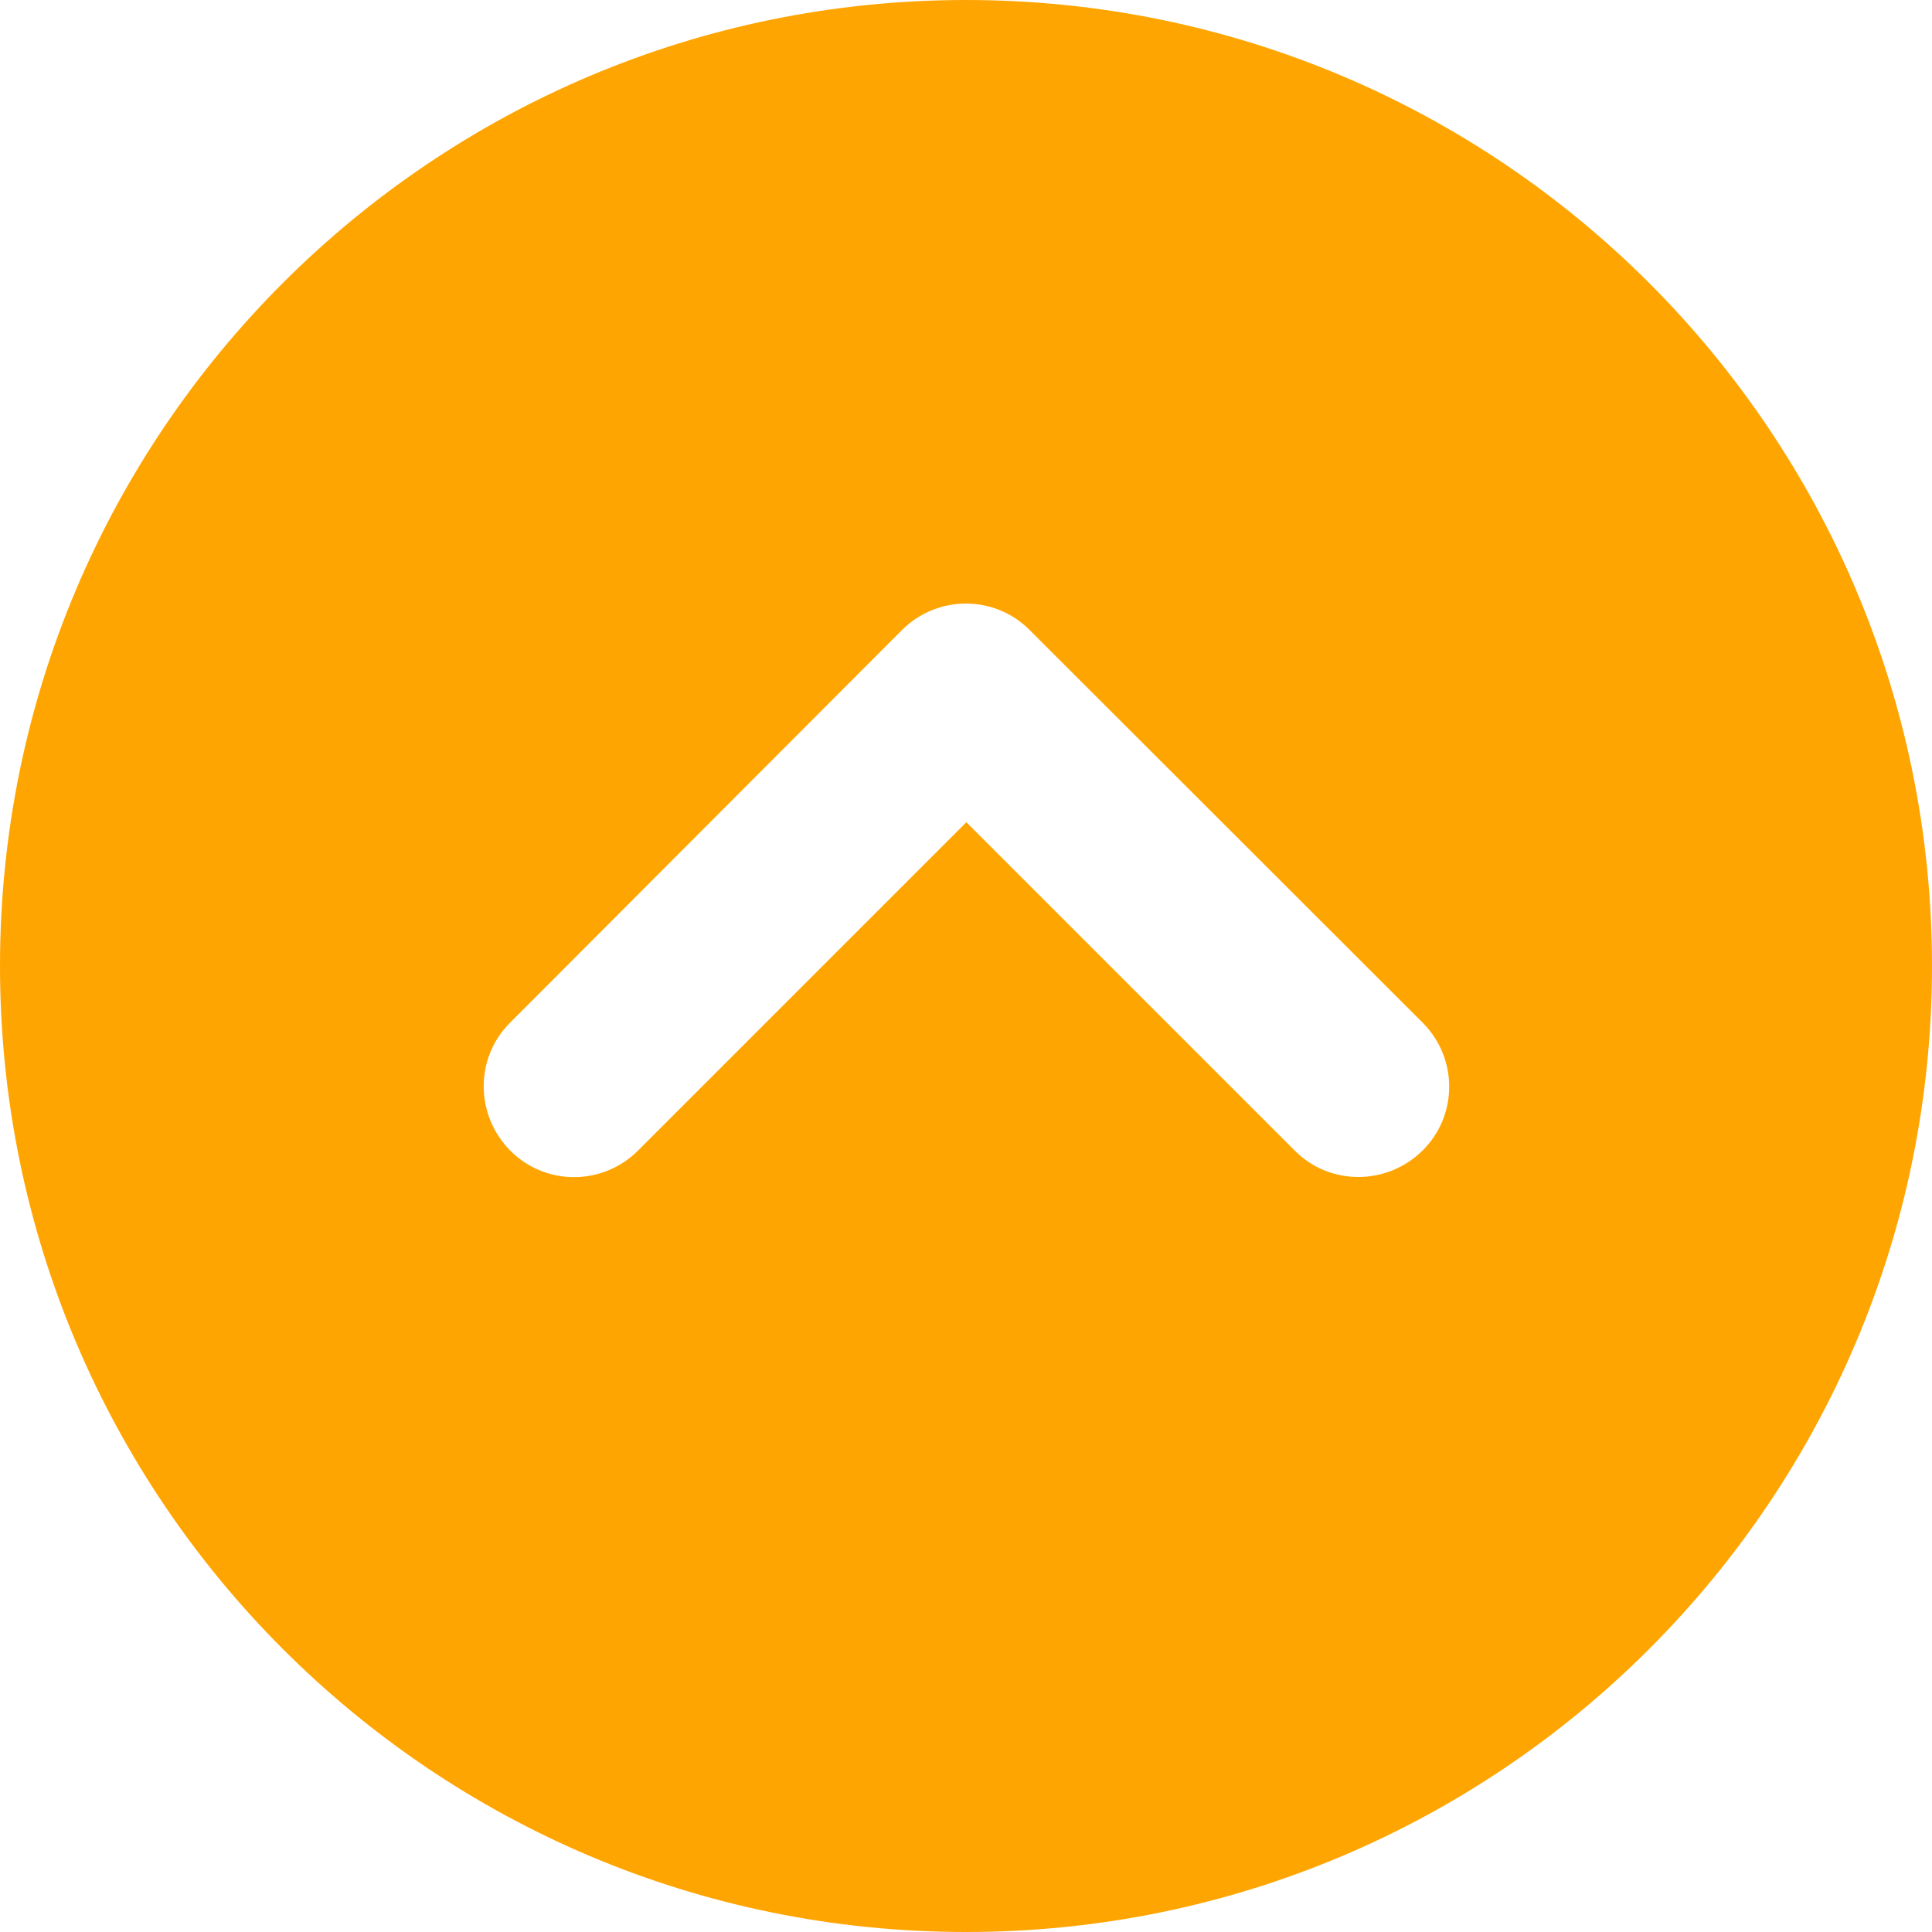
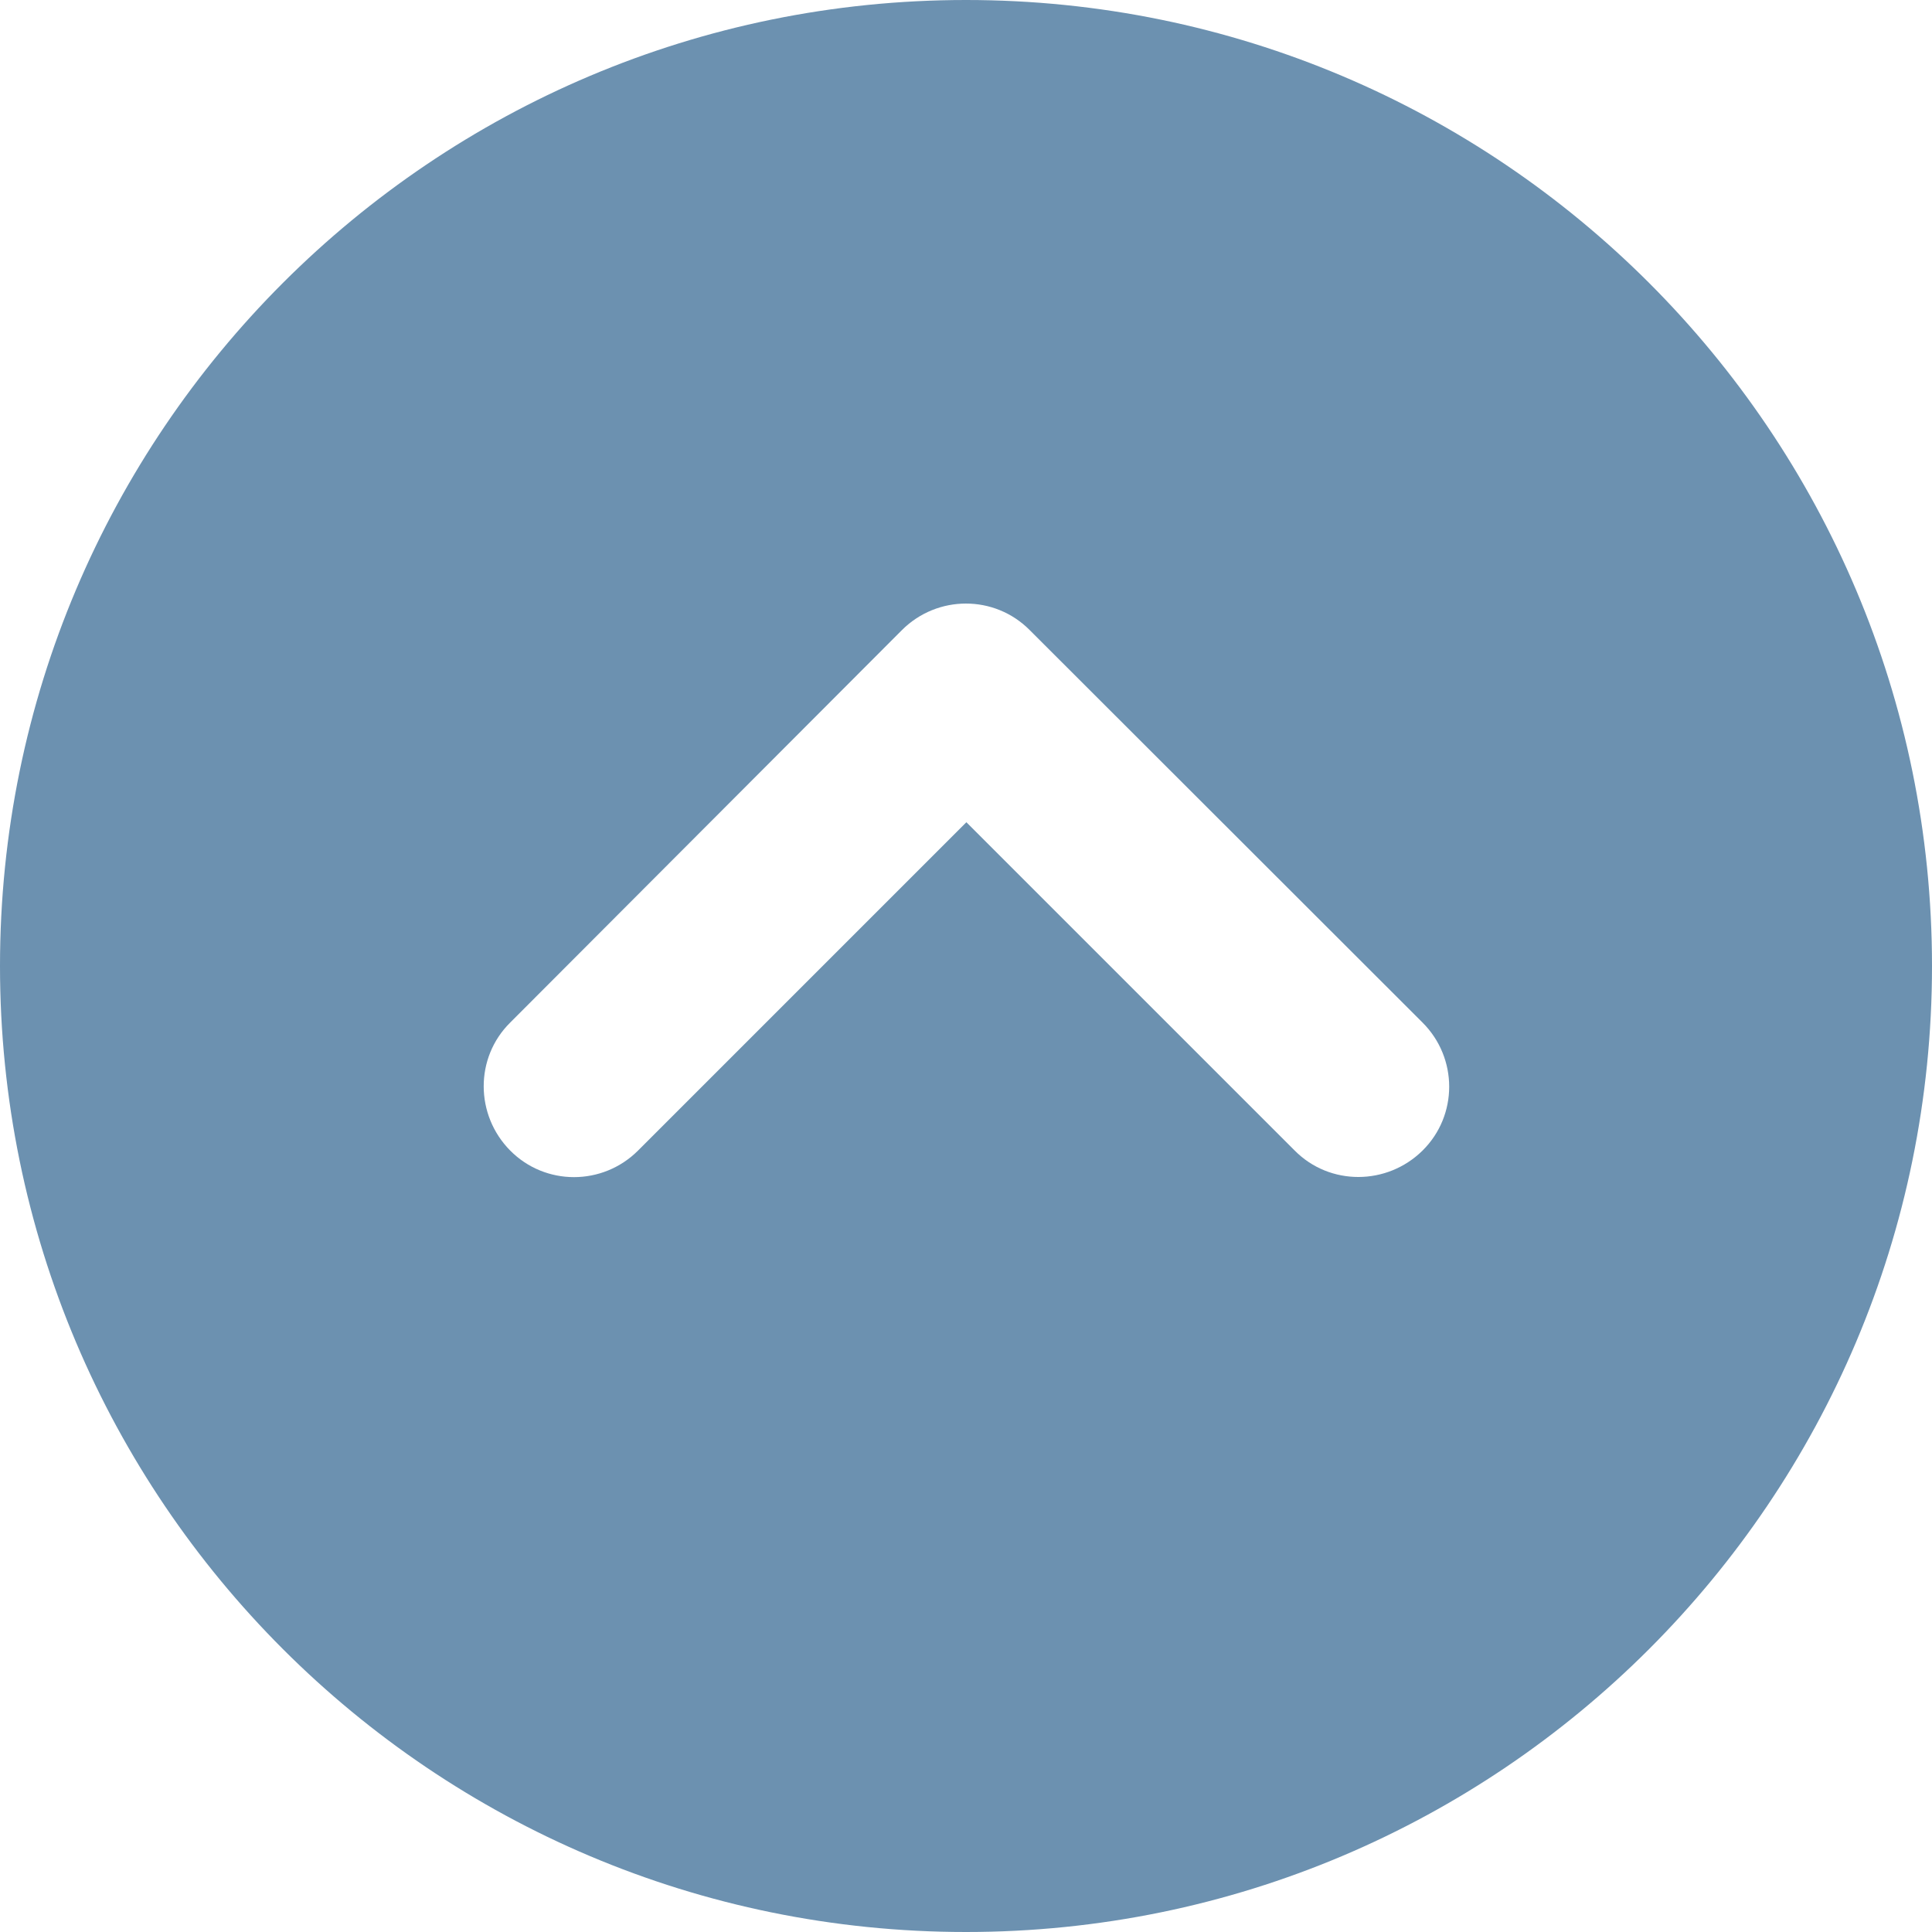
<svg xmlns="http://www.w3.org/2000/svg" viewBox="0 0 512 512">
-   <path fill="#FFA501" d="M256 512c141.4 0 256-114.6 256-256S397.4 0 256 0S0 114.6 0 256S114.6 512 256 512zM377 271c9.4 9.4 9.4 24.6 0 33.9s-24.6 9.4-33.9 0l-87-87-87 87c-9.4 9.4-24.6 9.4-33.9 0s-9.4-24.6 0-33.9L239 167c9.4-9.4 24.6-9.4 33.9 0L377 271z" />
+   <path fill="#6c91b0" d="M256 512c141.4 0 256-114.6 256-256S397.4 0 256 0S0 114.6 0 256S114.6 512 256 512zM377 271c9.4 9.4 9.4 24.6 0 33.9s-24.6 9.4-33.9 0l-87-87-87 87c-9.4 9.4-24.6 9.4-33.9 0s-9.4-24.6 0-33.9L239 167c9.4-9.4 24.6-9.4 33.9 0L377 271z" />
</svg>
